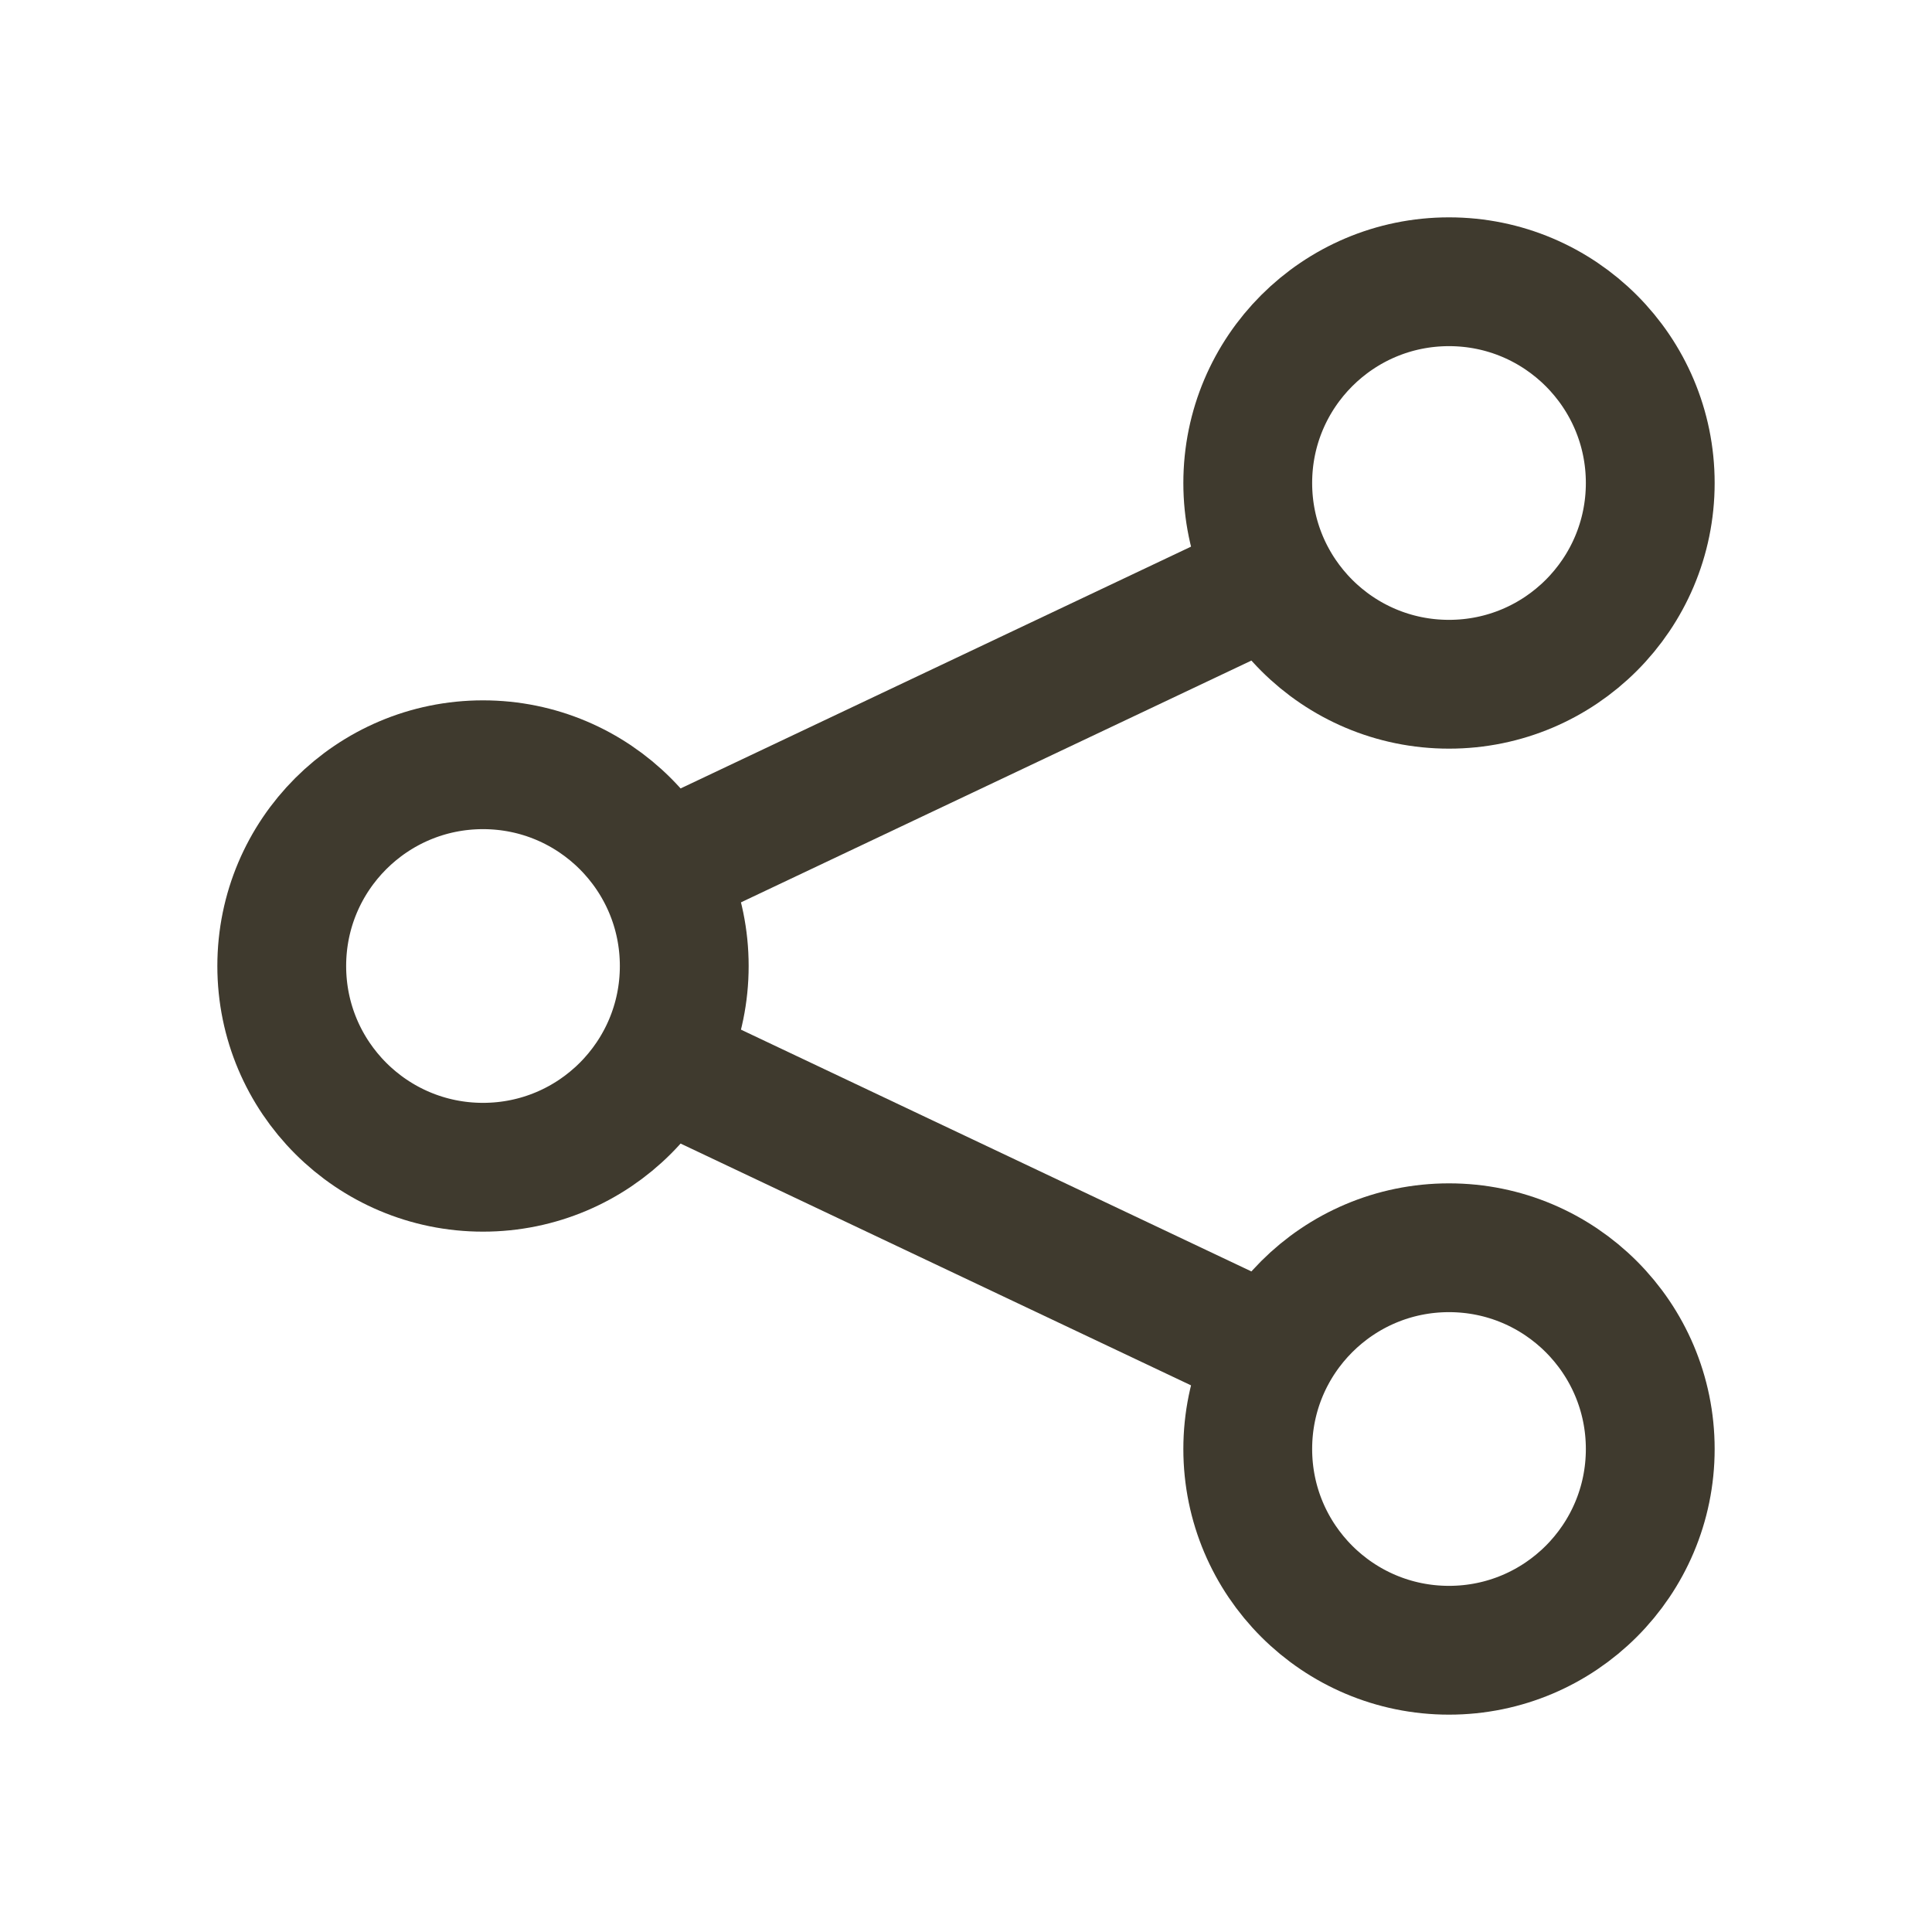
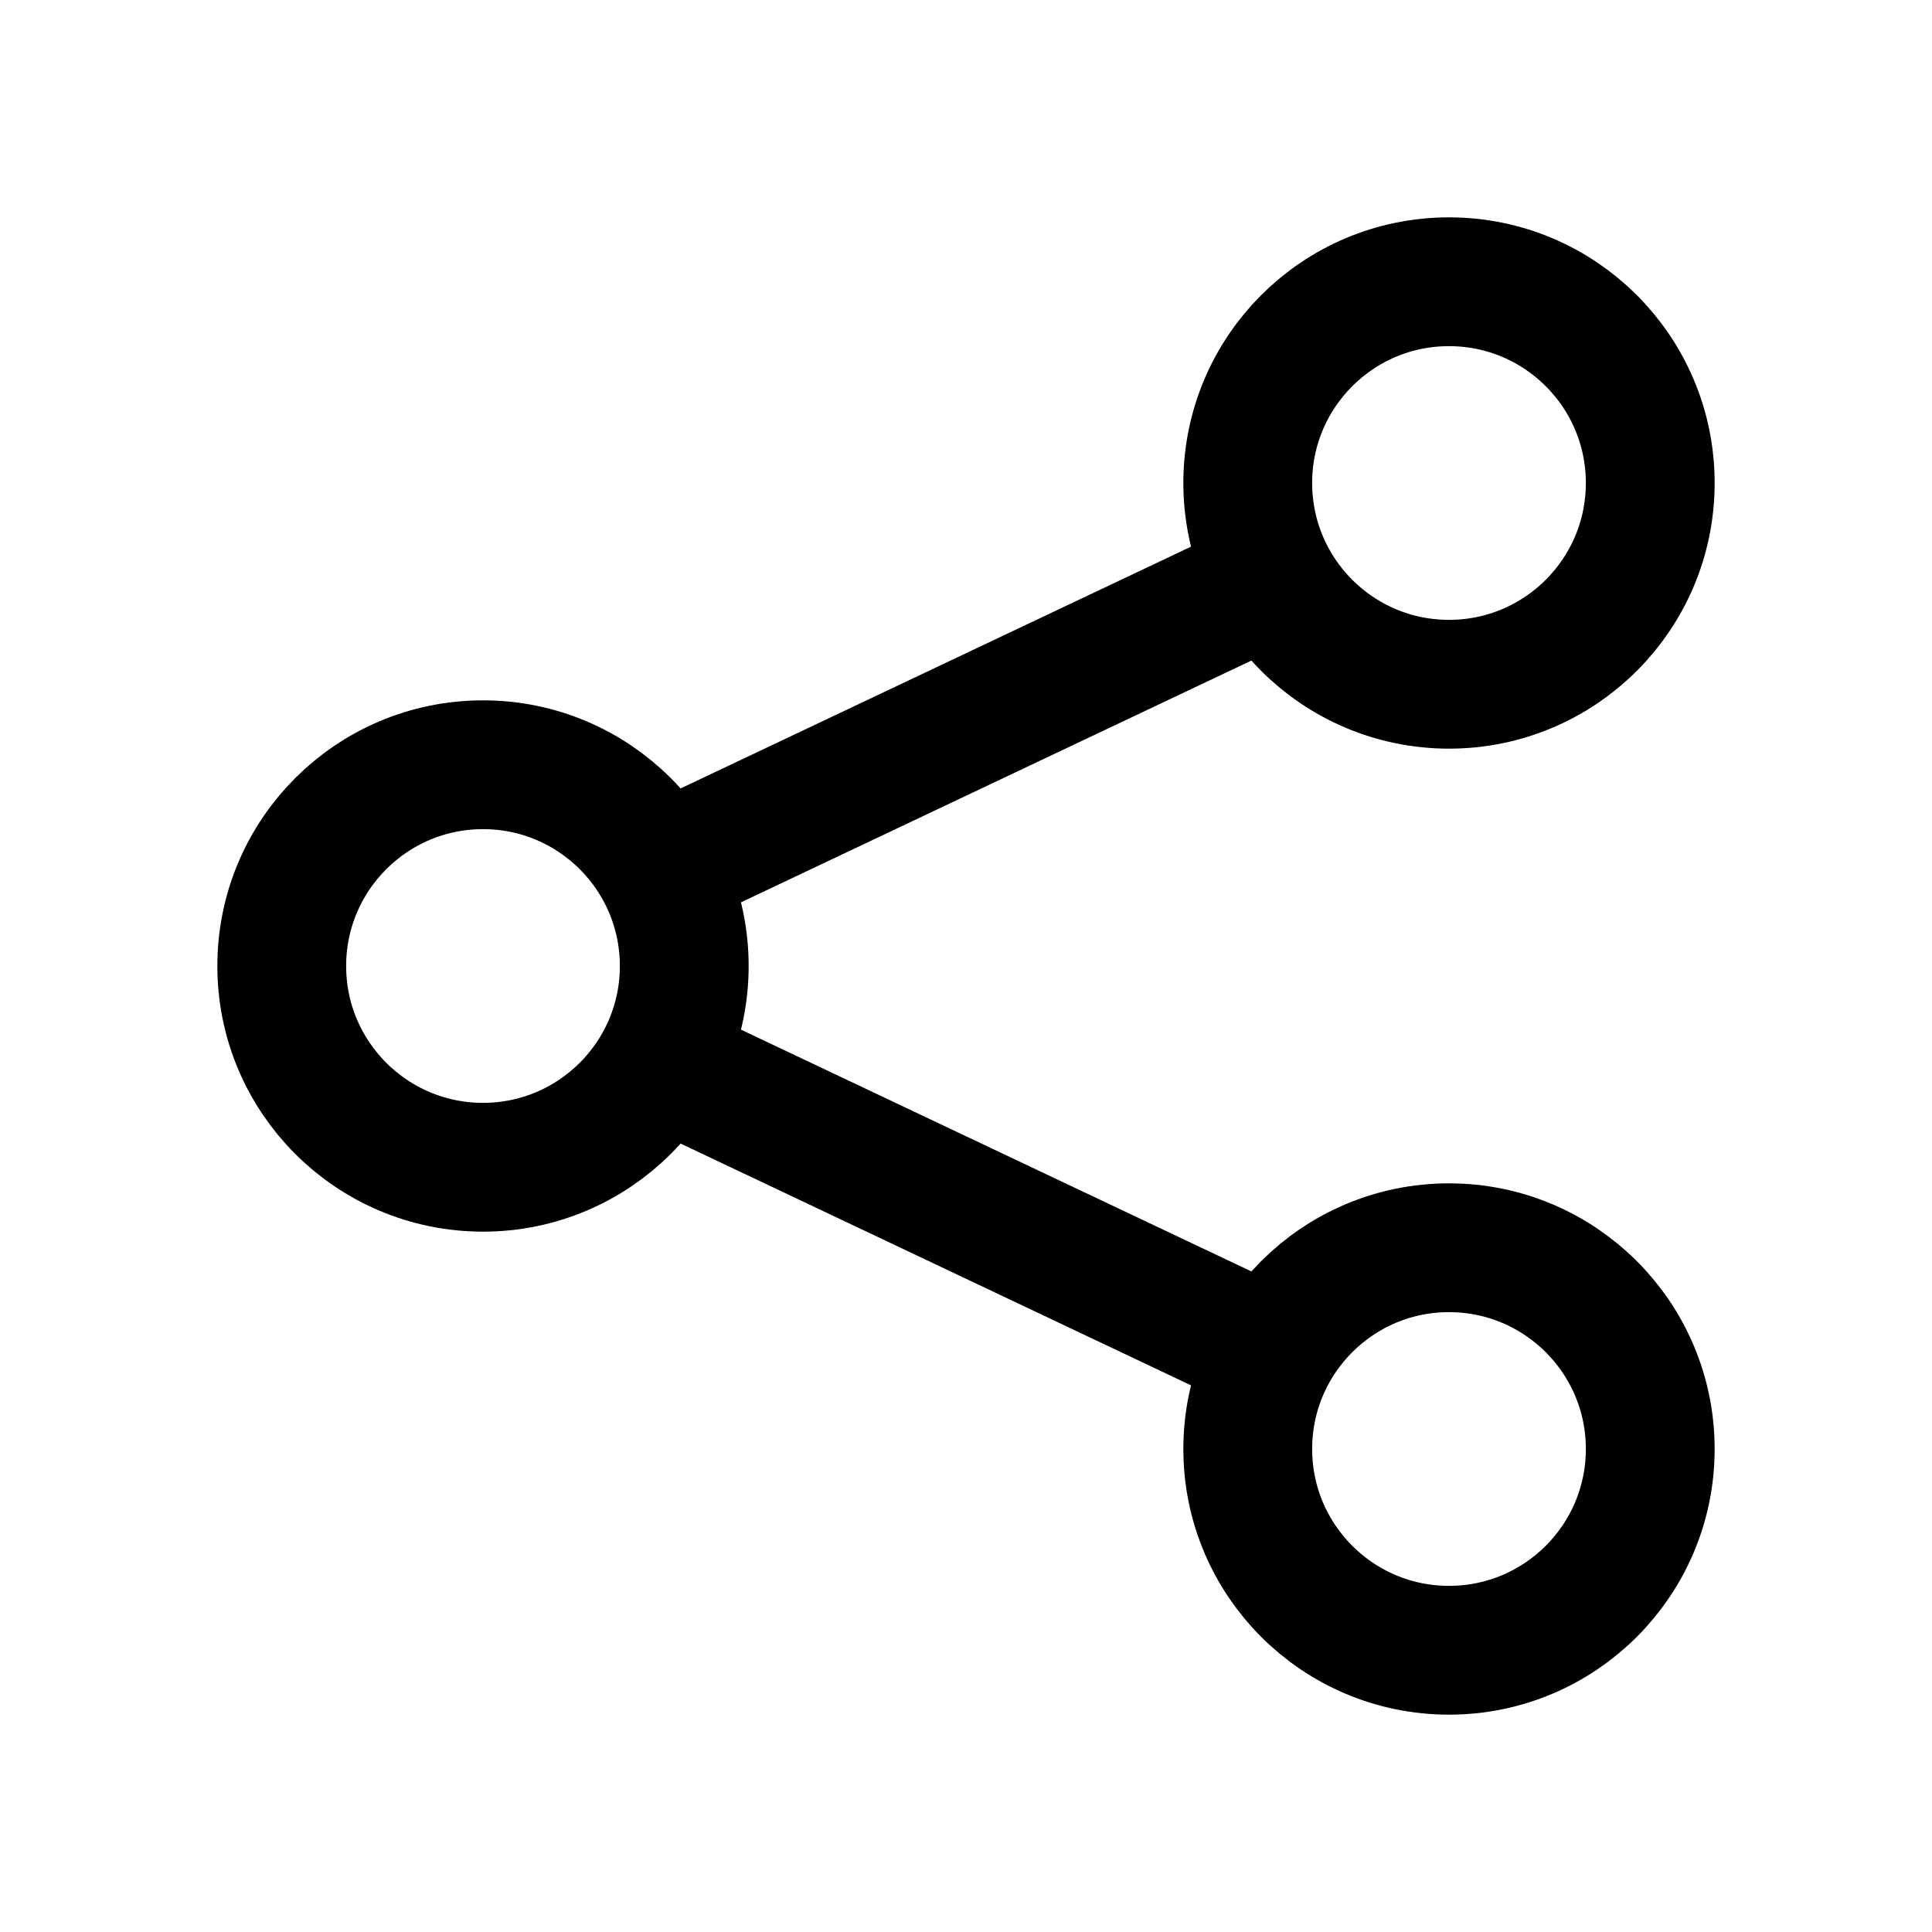
- <svg xmlns="http://www.w3.org/2000/svg" width="24" height="24" viewBox="0 0 24 24" fill="none" stroke="#3F3A2E" stroke-width="1.6" stroke-linecap="round" stroke-linejoin="round">
+ <svg xmlns="http://www.w3.org/2000/svg" width="24" height="24" viewBox="0 0 24 24" fill="none" stroke="currentColor" stroke-width="1.6" stroke-linecap="round" stroke-linejoin="round">
  <circle cx="6" cy="12" r="2.5" />
  <circle cx="18" cy="6" r="2.5" />
  <circle cx="18" cy="18" r="2.5" />
  <path d="M8.2 10.8 15.8 7.2M8.2 13.2 15.8 16.8" />
</svg>
